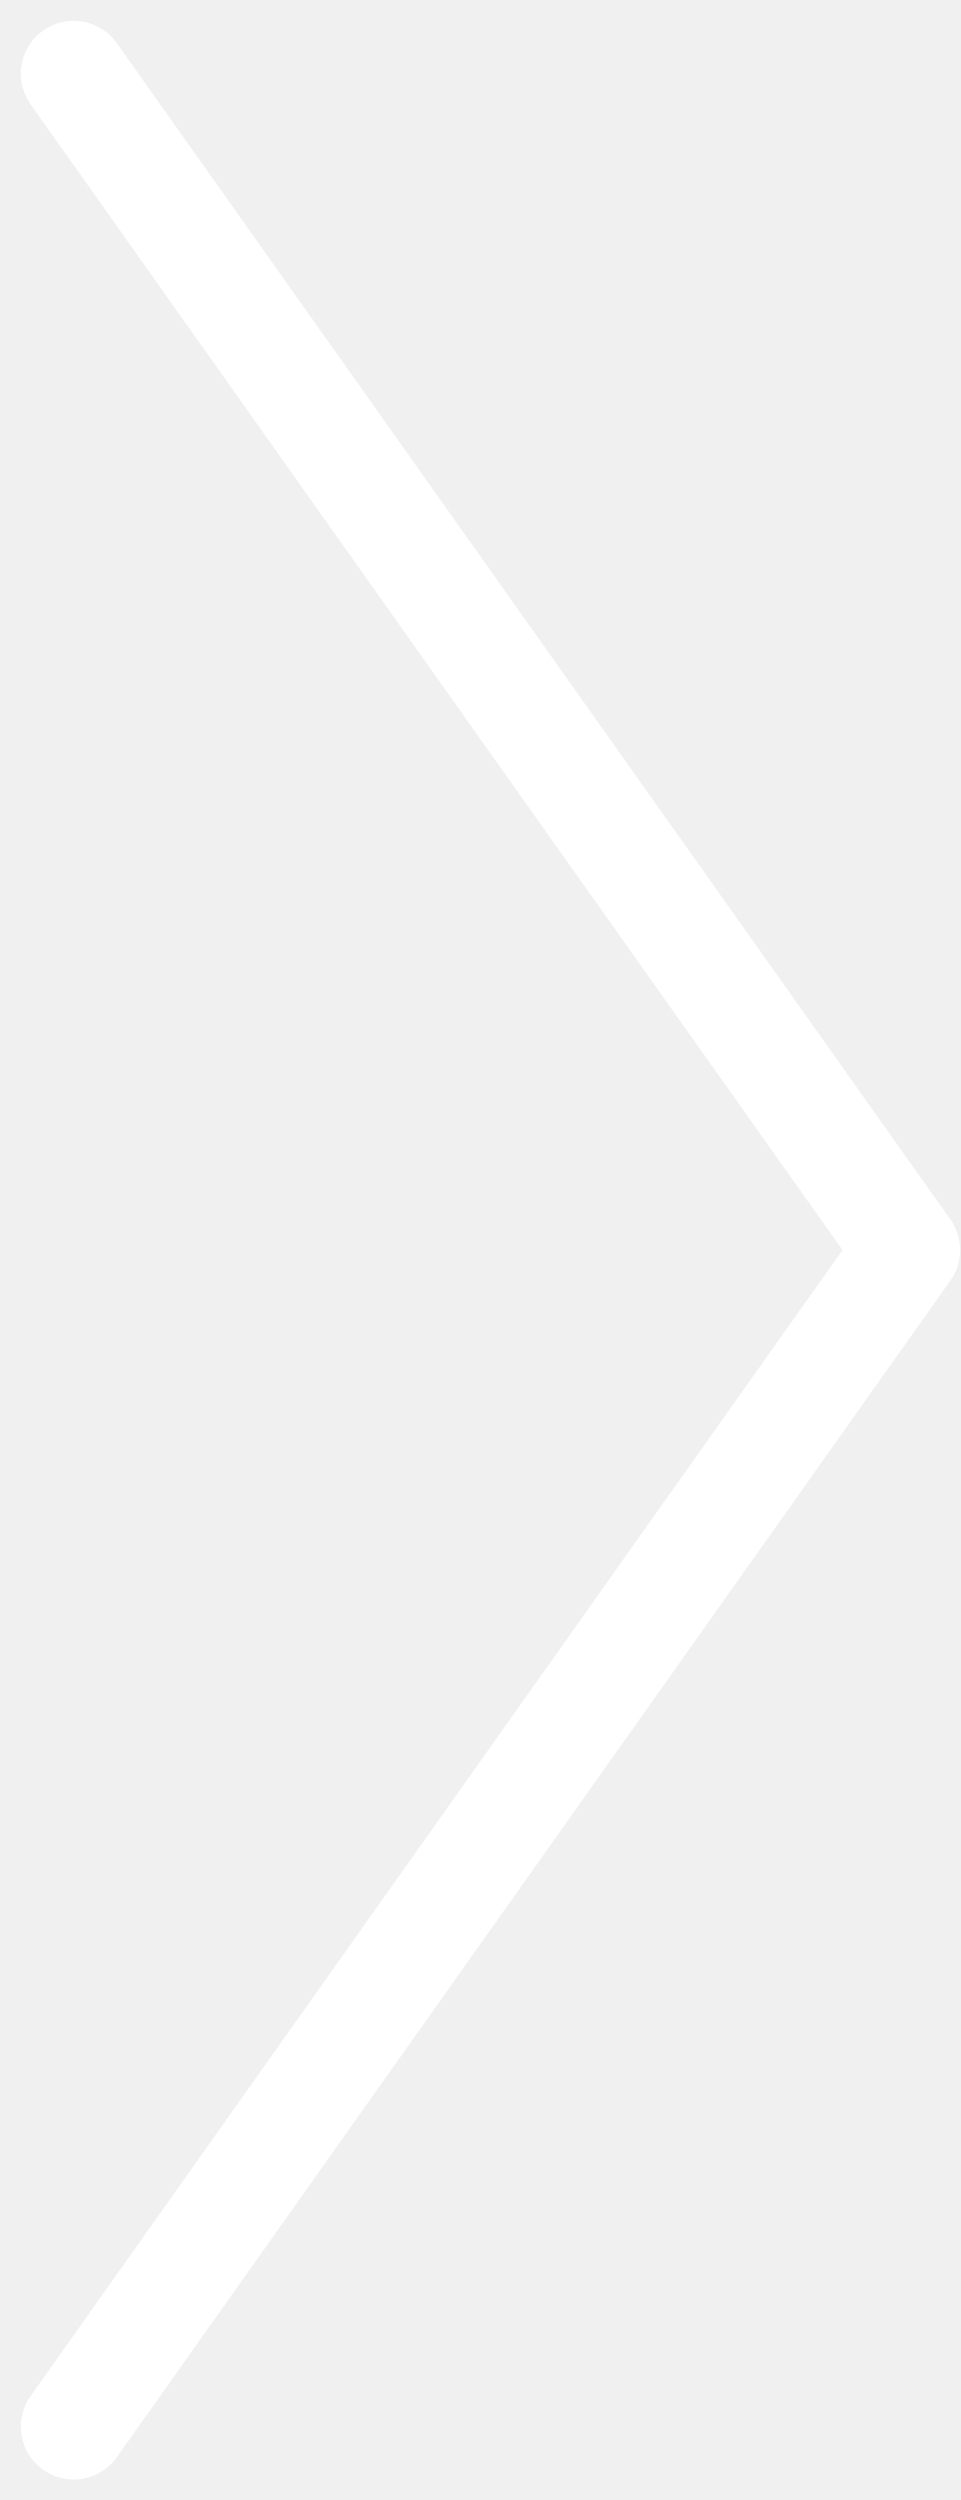
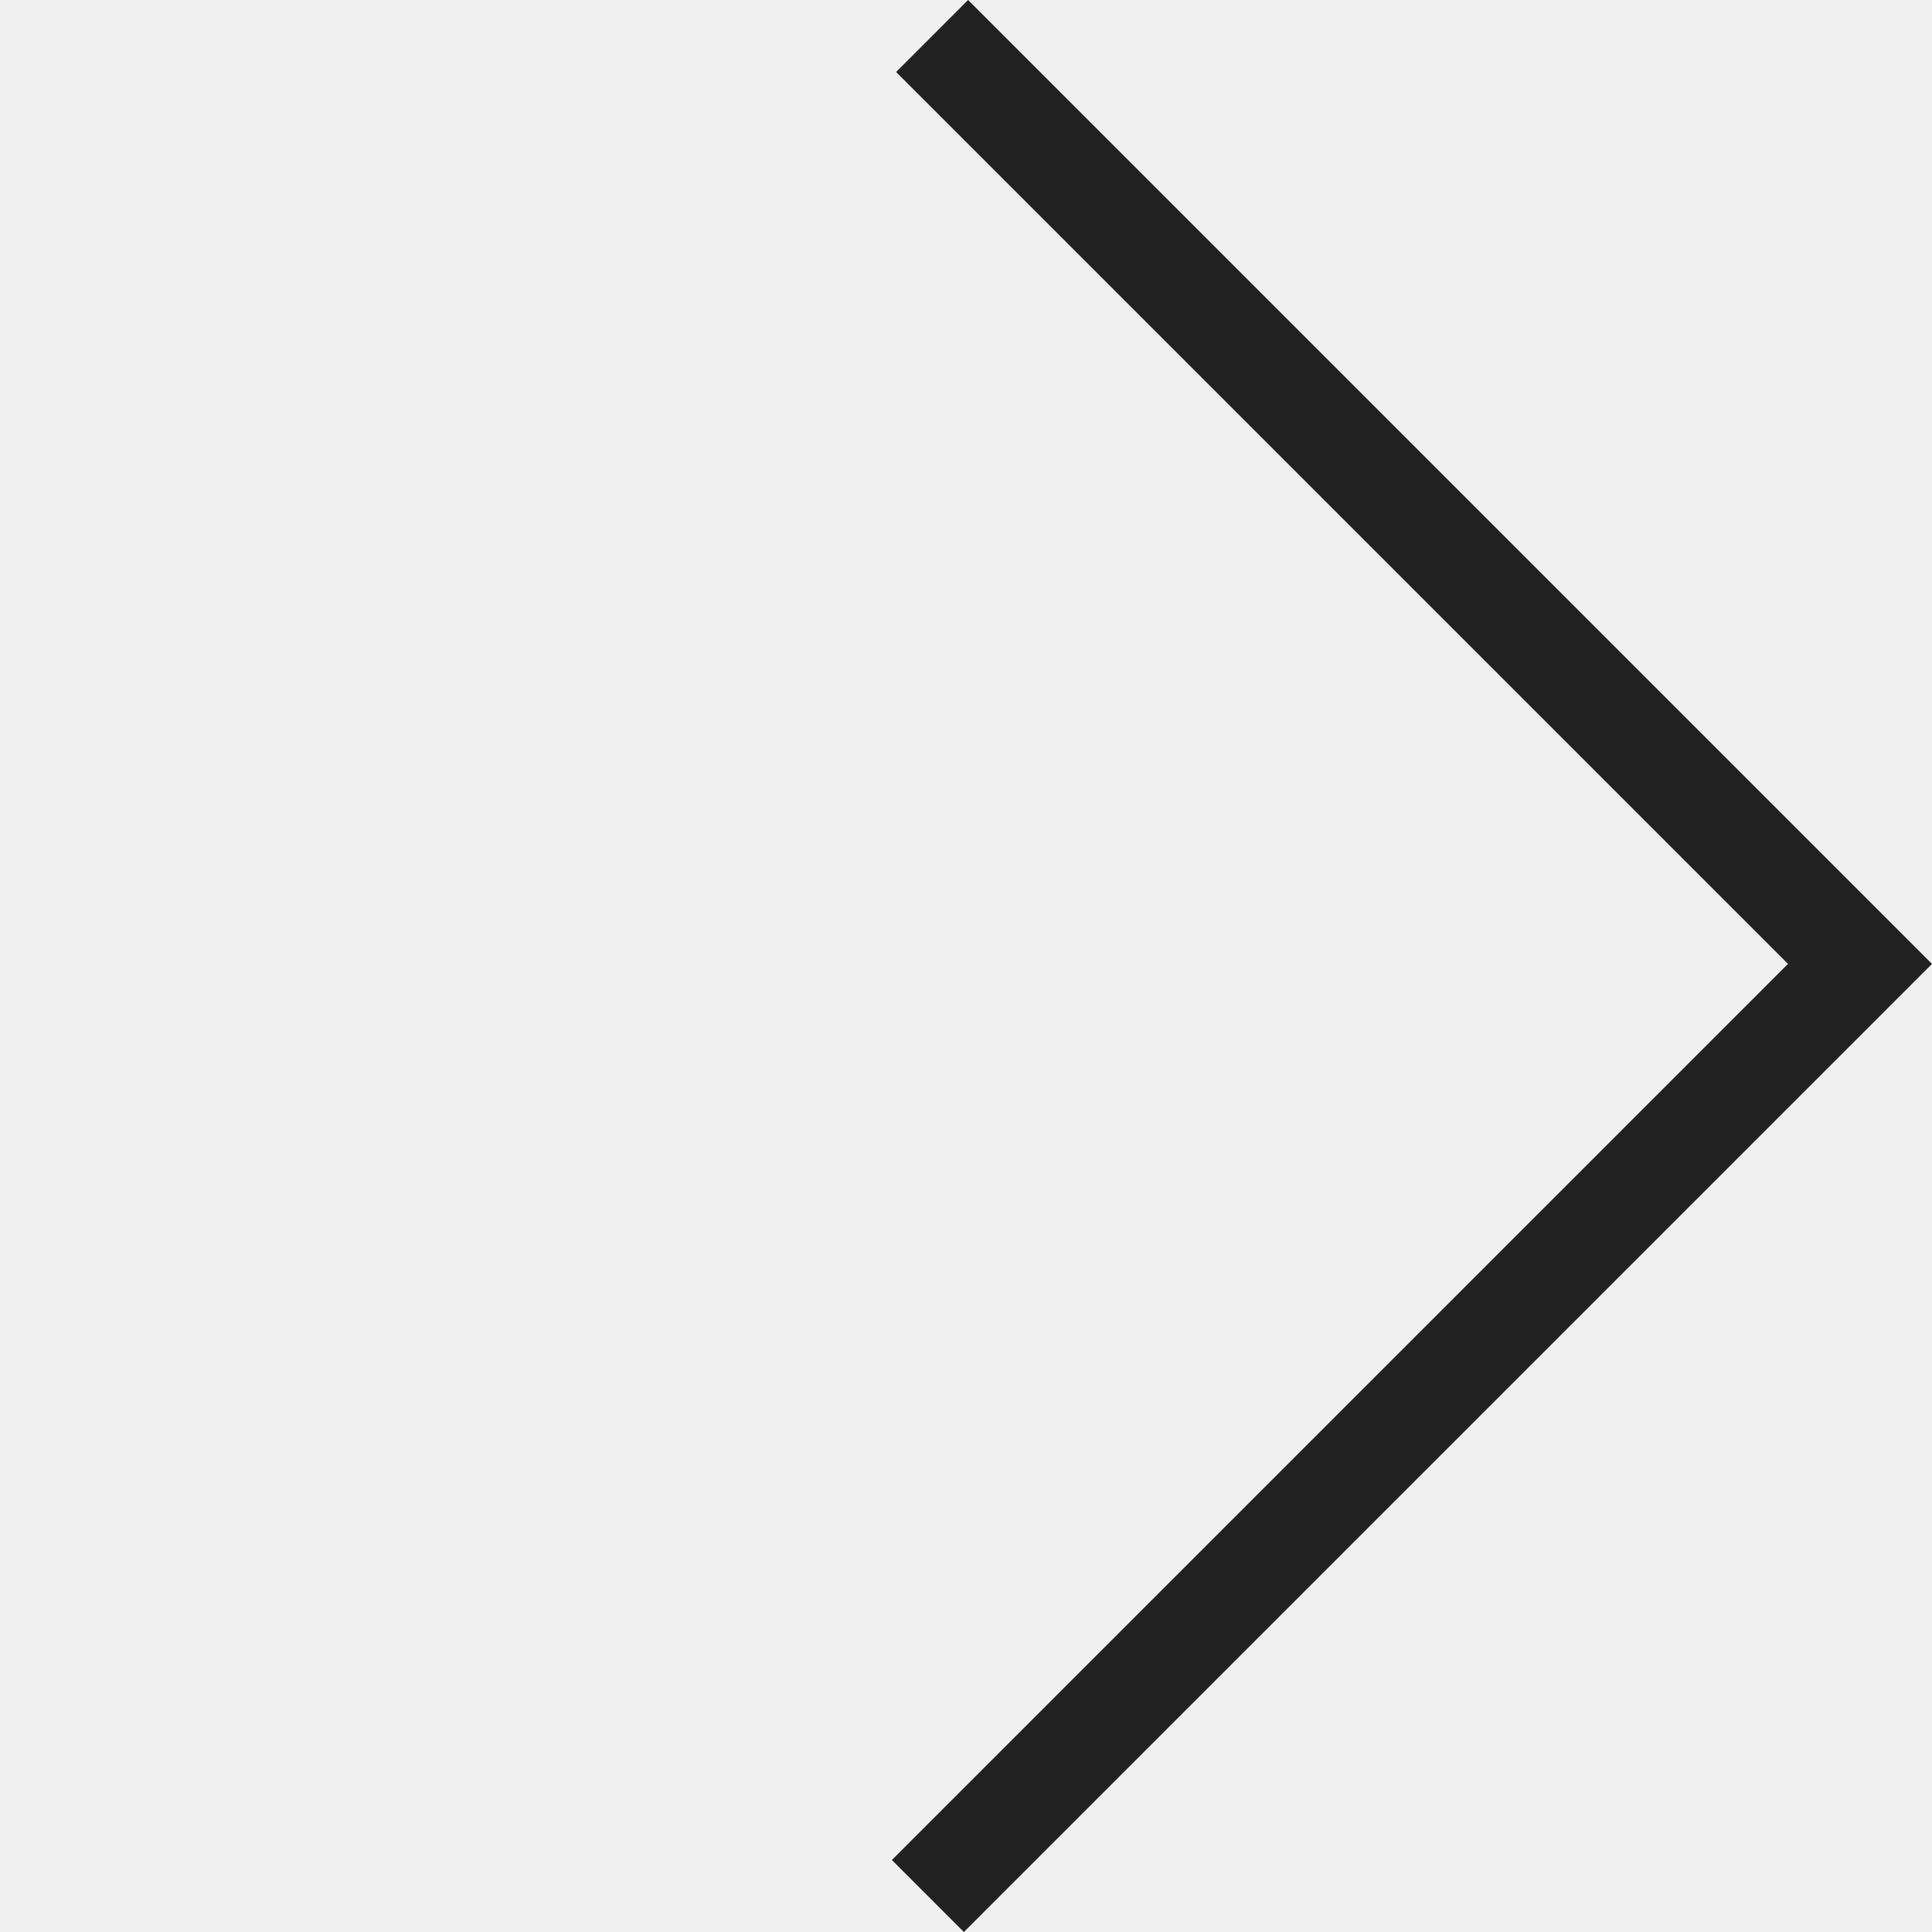
- <svg xmlns="http://www.w3.org/2000/svg" width="27.254" height="70.966" viewBox="0 0 27.254 70.966">
-   <g id="_04_arrow_right" data-name="04_arrow_right" transform="translate(-2303.751 -6280.575)">
-     <path id="Trazado_170" data-name="Trazado 170" d="M0,23.663,16.7,11.831,33.392,0l16.7,11.831,16.7,11.831" transform="translate(2329.505 6282.667) rotate(90)" fill="none" stroke="#fff" stroke-linecap="round" stroke-linejoin="round" stroke-miterlimit="10" stroke-width="3" />
-   </g>
+ <svg xmlns="http://www.w3.org/2000/svg" width="44" height="44" viewBox="0 0 44 44">
+   <path id="arrow_right" d="M2.319,31.045H0V0H31.181V2.319H2.319Z" transform="translate(44 21.952) rotate(135)" fill="#212121" />
</svg>
